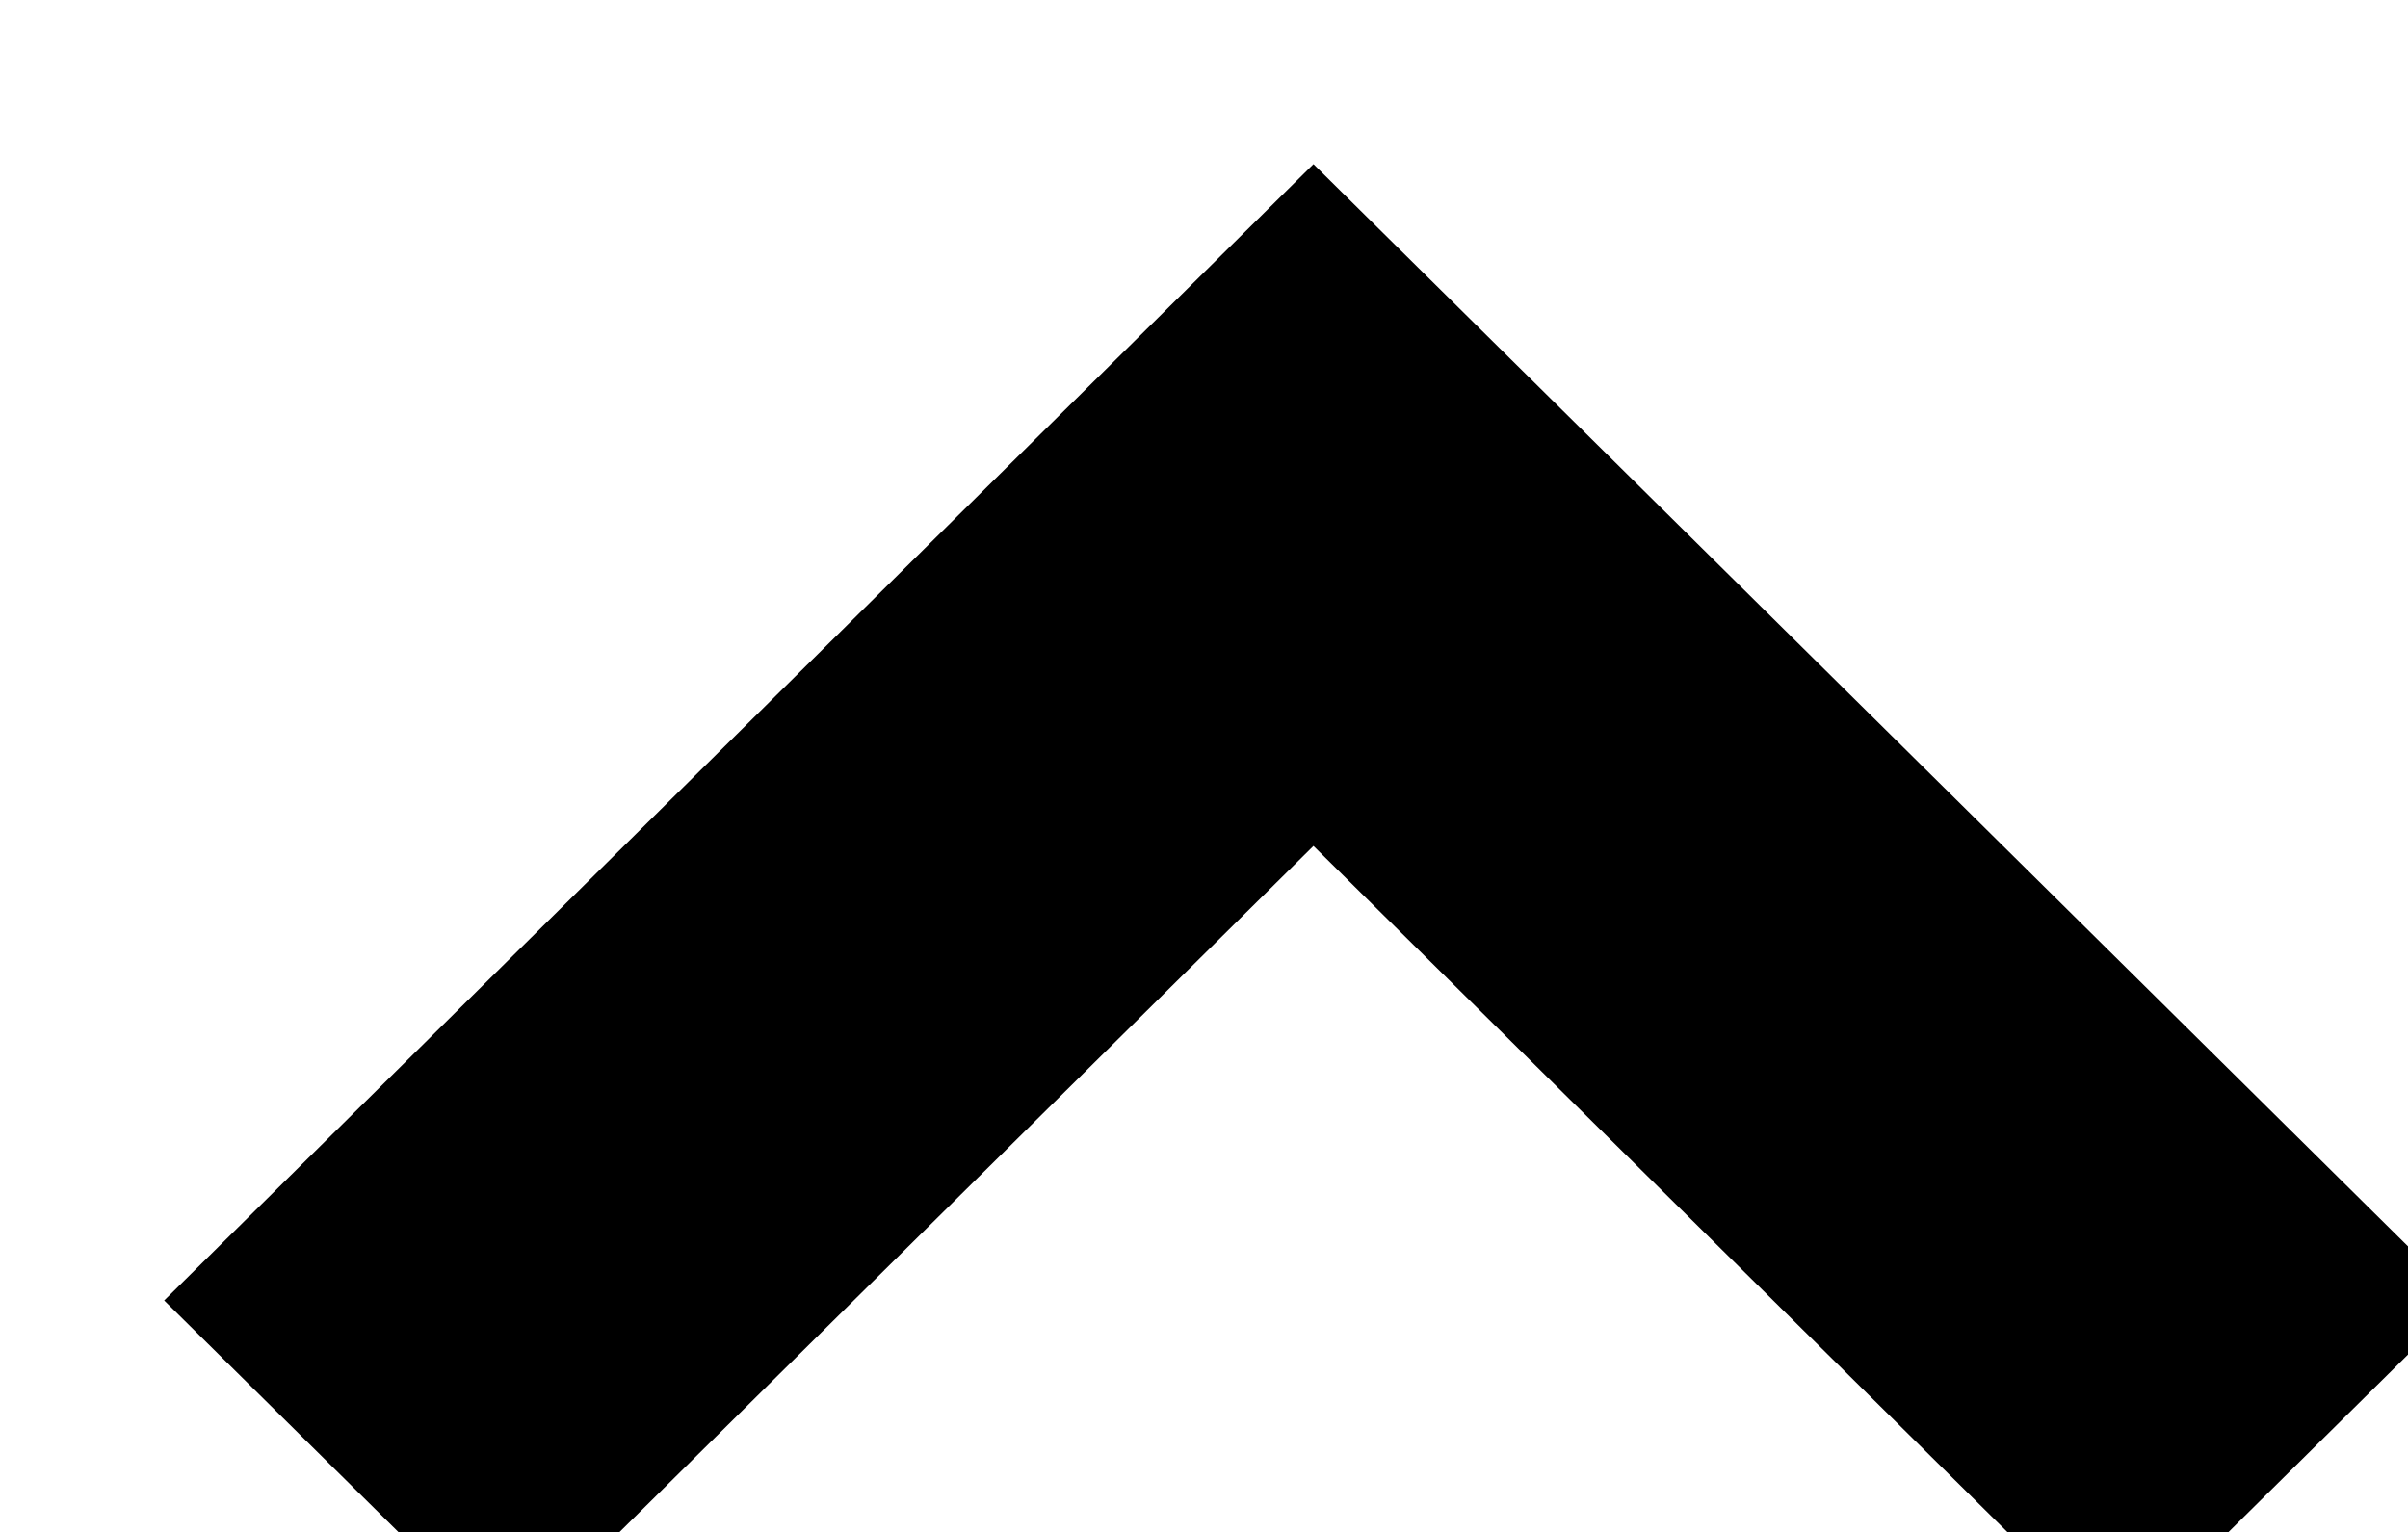
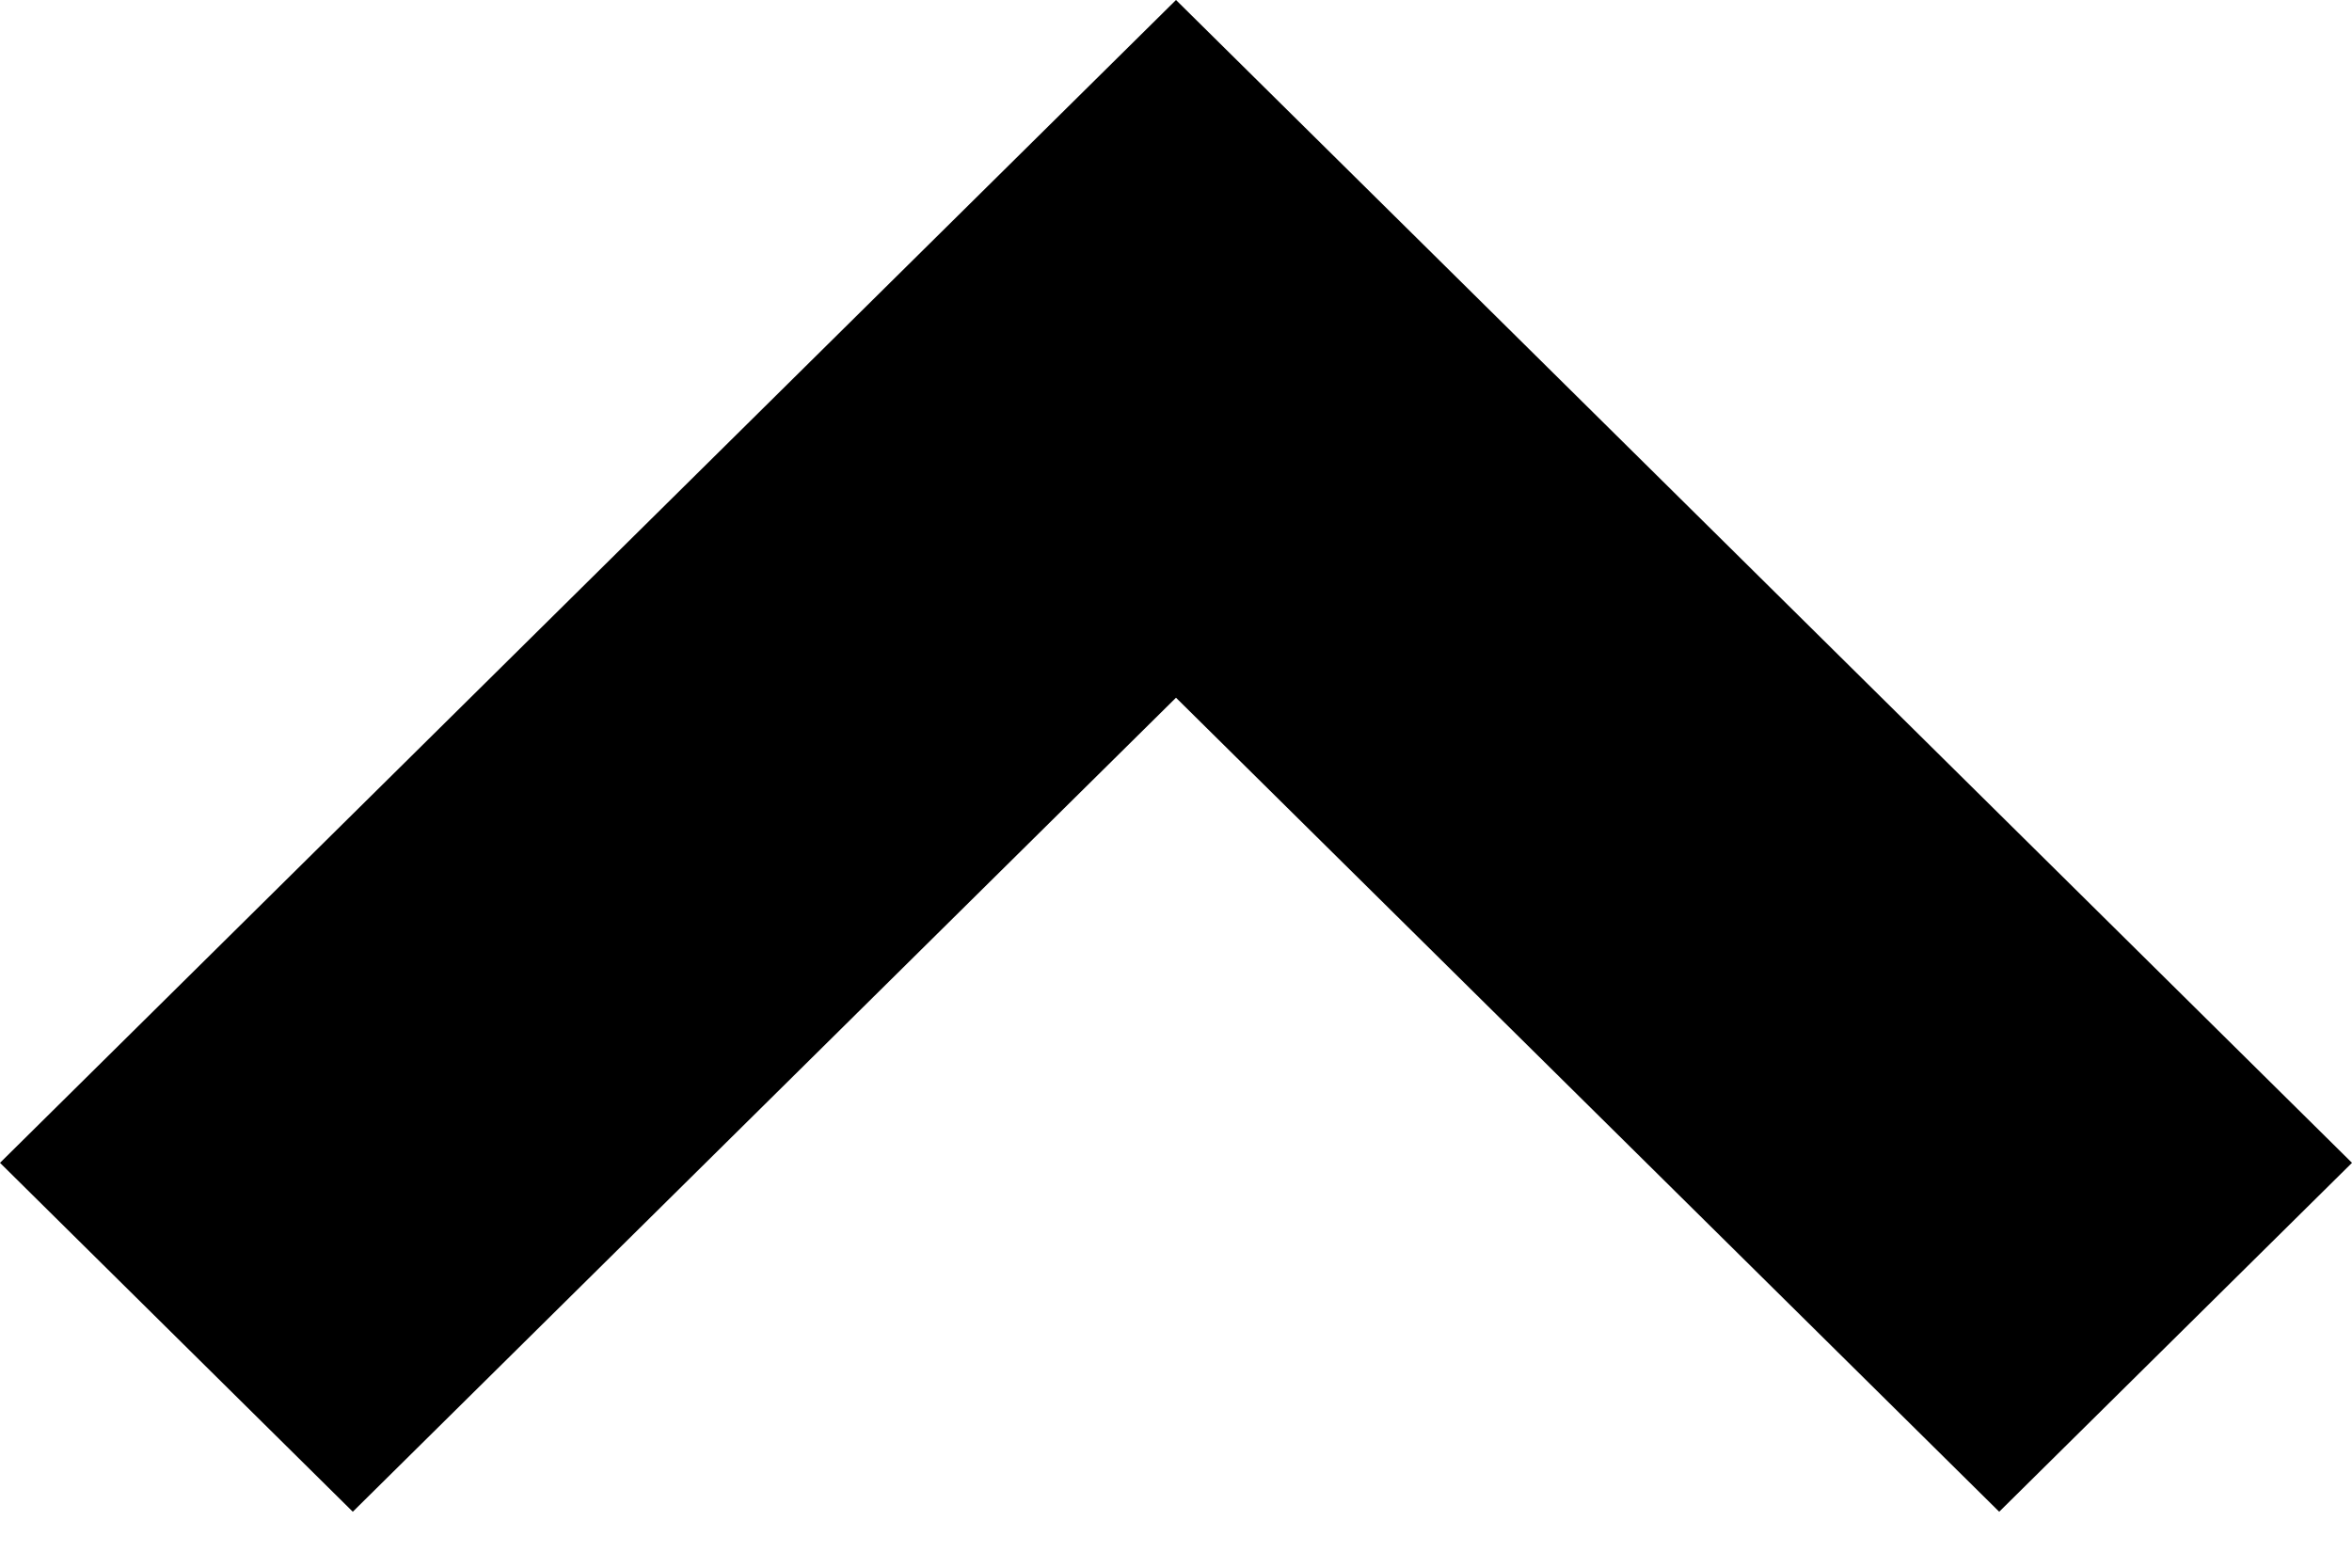
- <svg xmlns="http://www.w3.org/2000/svg" width="22px" height="14px" viewBox="0 0 22 14" version="1.1">
-   <polygon points="15.15 4.615 22.5 11.885 19.35 15 12 7.731 4.65 15 1.5 11.885 12 1.5" />
+ <svg xmlns="http://www.w3.org/2000/svg" width="24px" height="16px" viewBox="0 0 24 16" version="1.1">
+   <g id="Page-1" stroke="none" stroke-width="1" fill="none" fill-rule="evenodd">
+     <g id="arrow_up" fill="#000000" fill-rule="nonzero">
+       <polygon id="Path" points="15.6 3.56 24 11.868 20.4 15.429 12 7.121 3.6 15.429 0 11.868 12 0" />
+     </g>
+   </g>
</svg>
